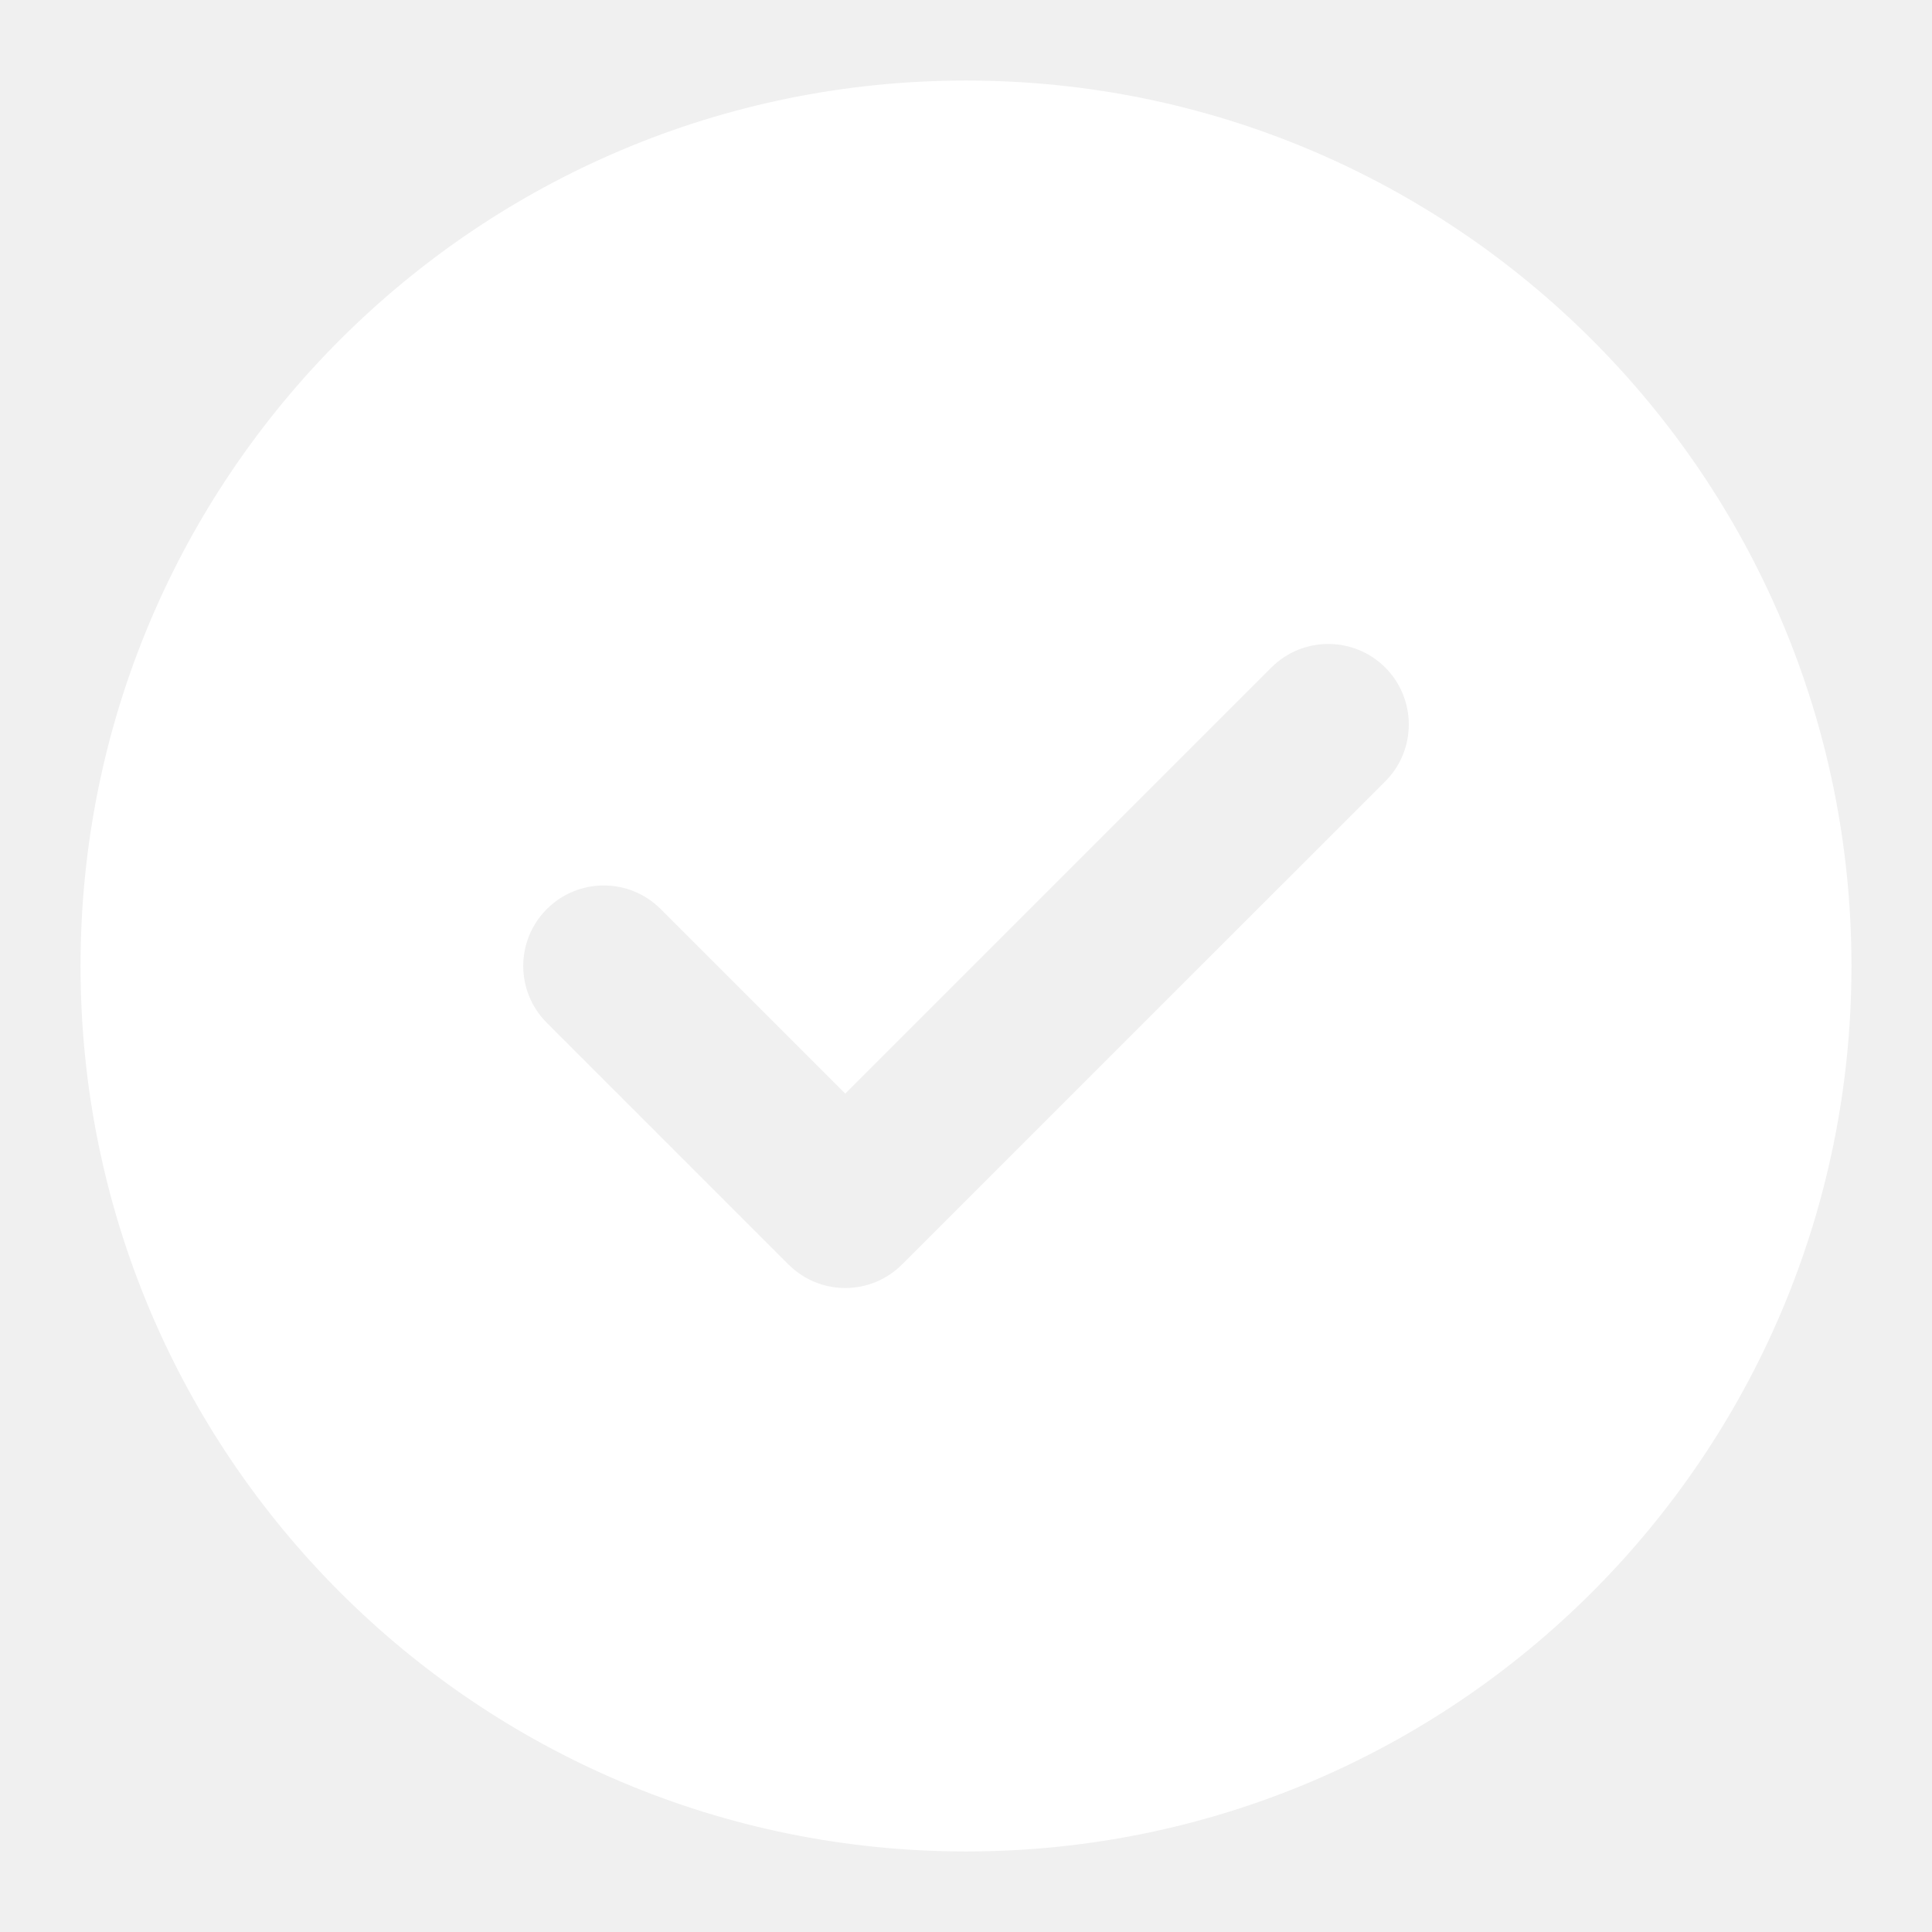
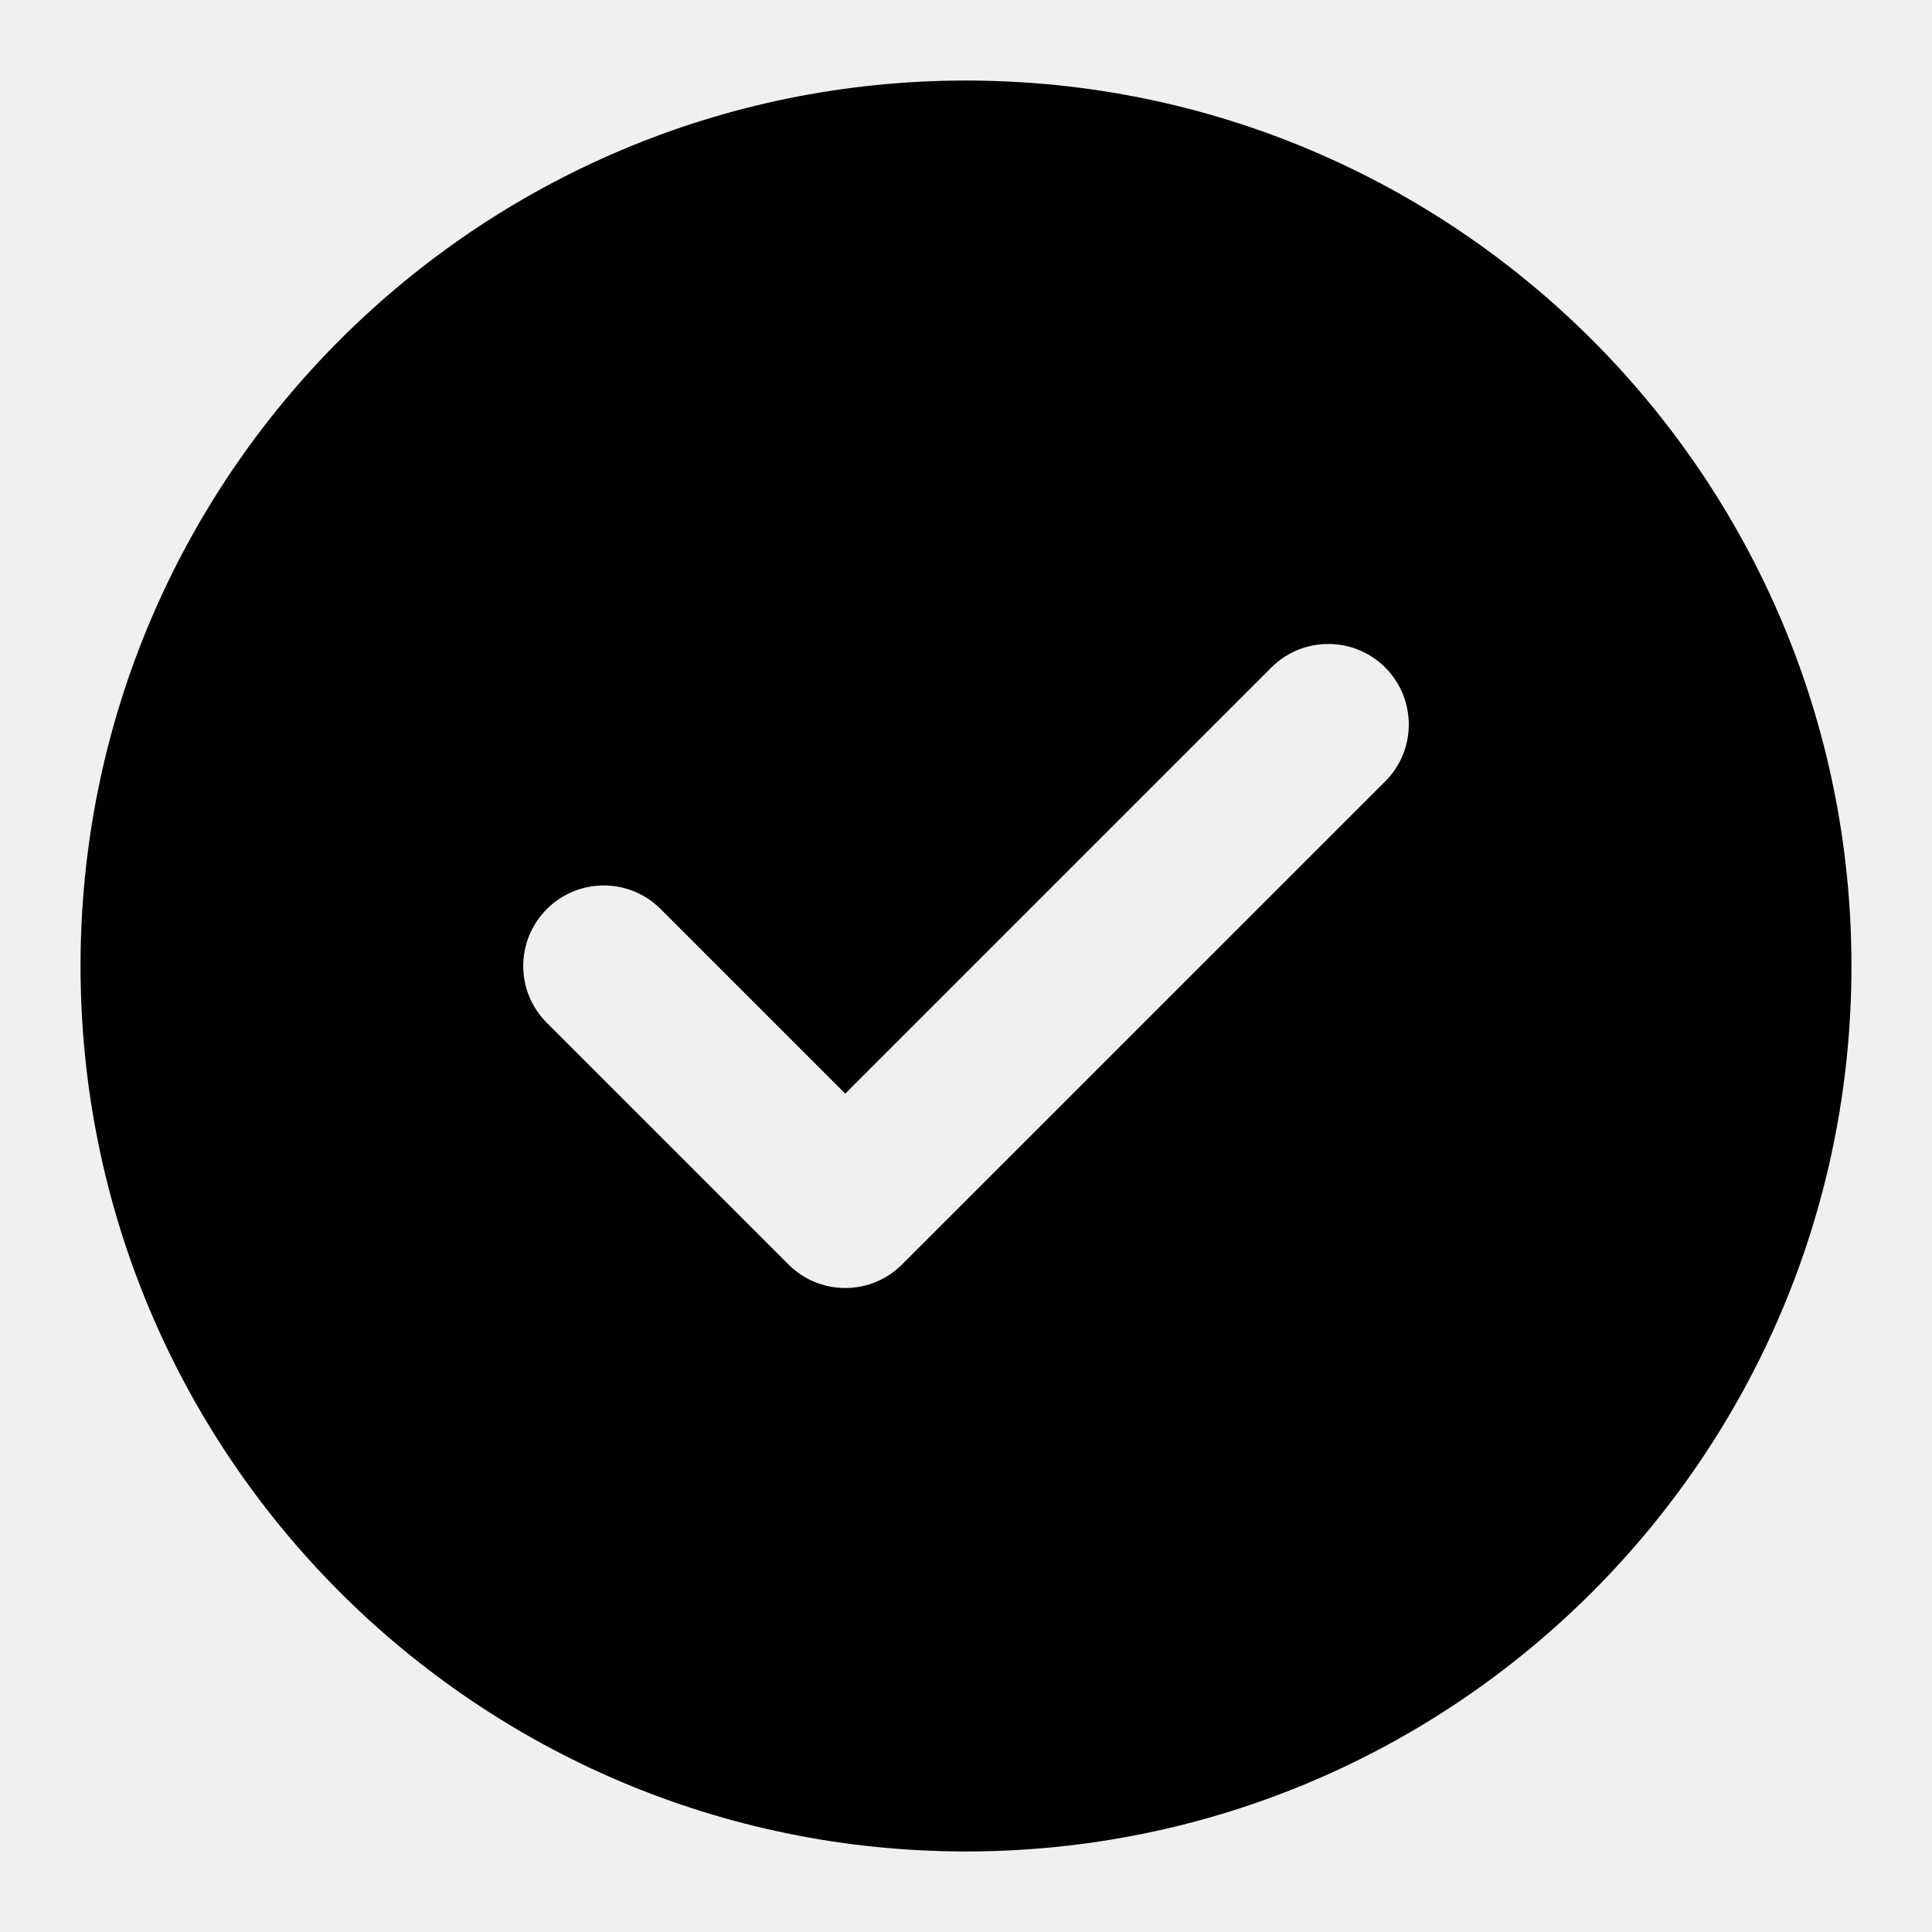
<svg xmlns="http://www.w3.org/2000/svg" width="16" height="16" viewBox="0 0 16 16" fill="none">
  <g clip-path="url(#clip0_7648_1998)">
-     <path fill-rule="evenodd" clip-rule="evenodd" d="M8 0.667C3.95 0.667 0.667 3.95 0.667 8C0.667 12.05 3.95 15.333 8 15.333C12.05 15.333 15.333 12.05 15.333 8C15.333 3.95 12.05 0.667 8 0.667ZM11.472 6.471C11.732 6.211 11.732 5.789 11.472 5.528C11.211 5.268 10.789 5.268 10.529 5.528L7 9.057L5.471 7.528C5.211 7.268 4.789 7.268 4.529 7.528C4.268 7.789 4.268 8.211 4.529 8.471L6.529 10.471C6.789 10.732 7.211 10.732 7.471 10.471L11.472 6.471Z" fill="white" />
+     <path fill-rule="evenodd" clip-rule="evenodd" d="M8 0.667C3.95 0.667 0.667 3.95 0.667 8C0.667 12.05 3.95 15.333 8 15.333C12.05 15.333 15.333 12.05 15.333 8C15.333 3.95 12.05 0.667 8 0.667ZM11.472 6.471C11.732 6.211 11.732 5.789 11.472 5.528C11.211 5.268 10.789 5.268 10.529 5.528L7 9.057L5.471 7.528C5.211 7.268 4.789 7.268 4.529 7.528C4.268 7.789 4.268 8.211 4.529 8.471L6.529 10.471C6.789 10.732 7.211 10.732 7.471 10.471L11.472 6.471Z" fill="currentColor" />
  </g>
  <defs>
    <clipPath id="clip0_7648_1998">
      <rect width="16" height="16" fill="white" />
    </clipPath>
  </defs>
</svg>
